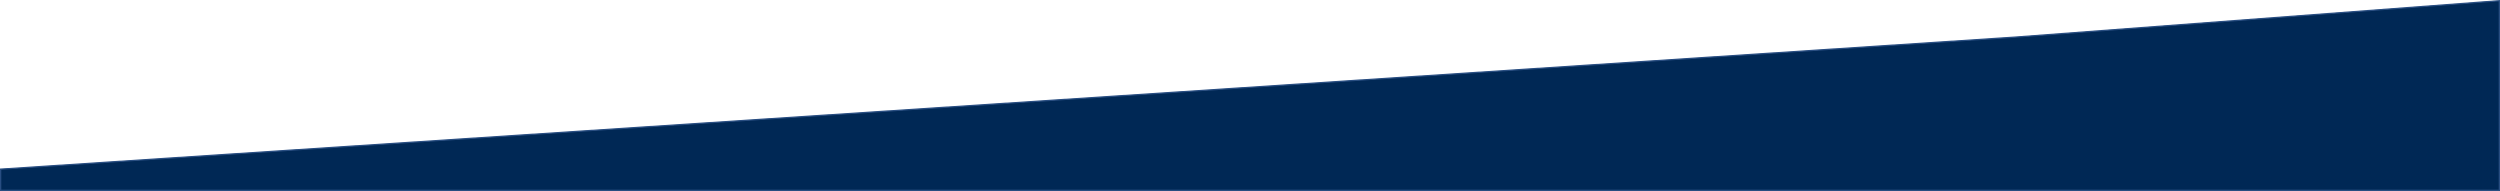
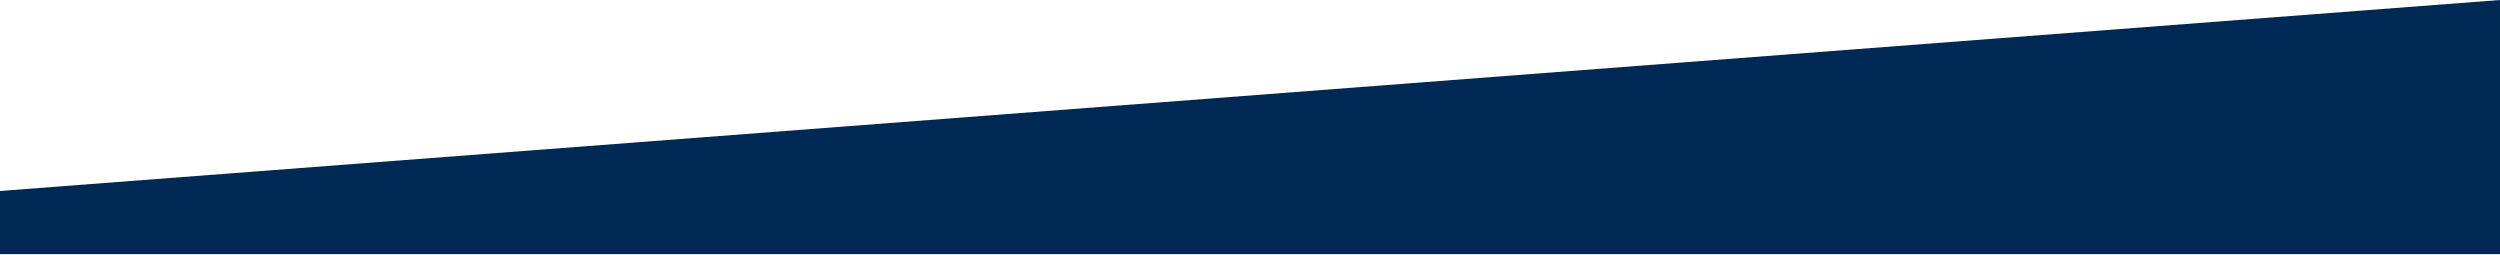
- <svg xmlns="http://www.w3.org/2000/svg" width="100%" height="100%" viewBox="0 0 1919.833 146.655" preserveAspectRatio="none">
-   <g id="Path_18" data-name="Path 18" transform="translate(0 134.472)" fill="#002855">
-     <path d="M 1919.333 11.683 L 0.5 11.683 L 0.5 -4.582 L 1547.121 -105.945 L 1919.333 -133.934 L 1919.333 11.683 Z" stroke="none" />
-     <path d="M 1918.833 11.183 L 1918.833 -133.395 L 1547.163 -105.447 L 1547.159 -105.446 L 1547.154 -105.446 L 1 -4.114 L 1 11.183 L 1918.833 11.183 M 1919.833 12.183 L 8.138021075865254e-05 12.183 L 8.138021075865254e-05 -5.051 L 1547.088 -106.444 L 1919.833 -134.473 L 1919.833 12.183 Z" stroke="none" fill="#284d81" />
-   </g>
+ <svg xmlns="http://www.w3.org/2000/svg" width="1919.833" height="195.132" viewBox="0 0 1919.833 195.132">
+   <path id="Path_18" data-name="Path 18" d="M1919.833-134.472V60.66H0V12.183Z" transform="translate(0 134.472)" fill="rgb(0,40,85)" />
</svg>
